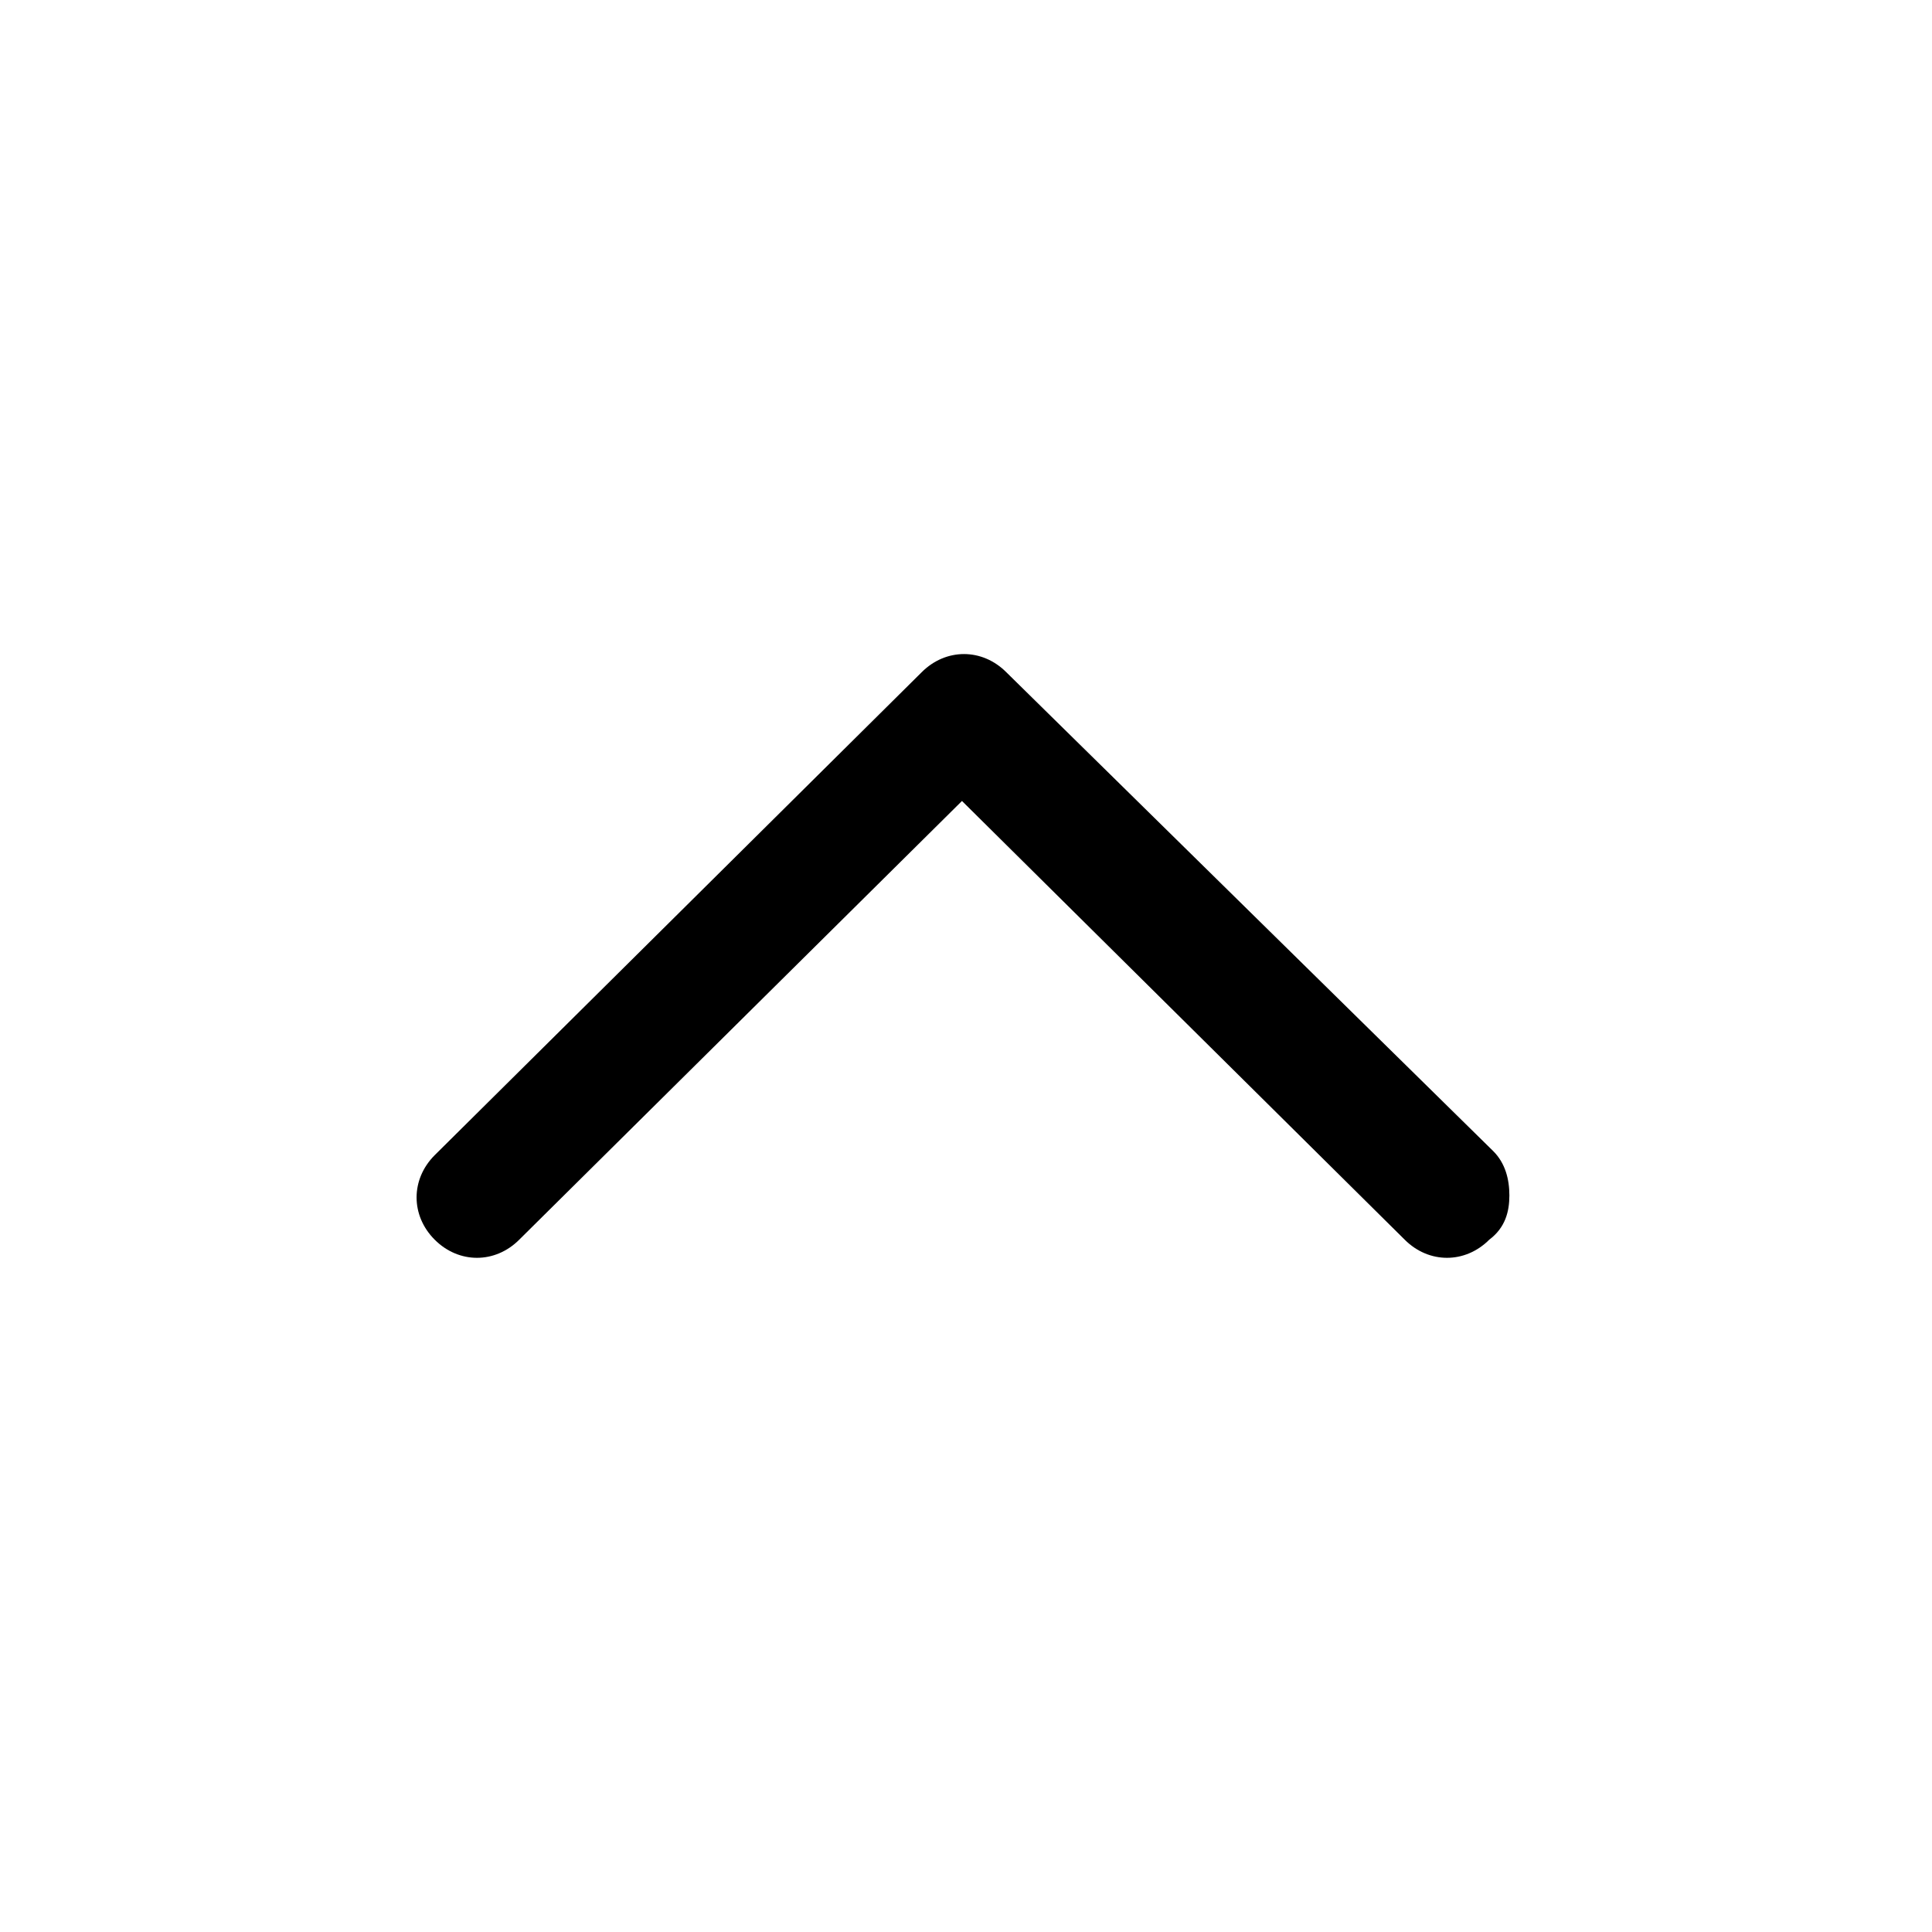
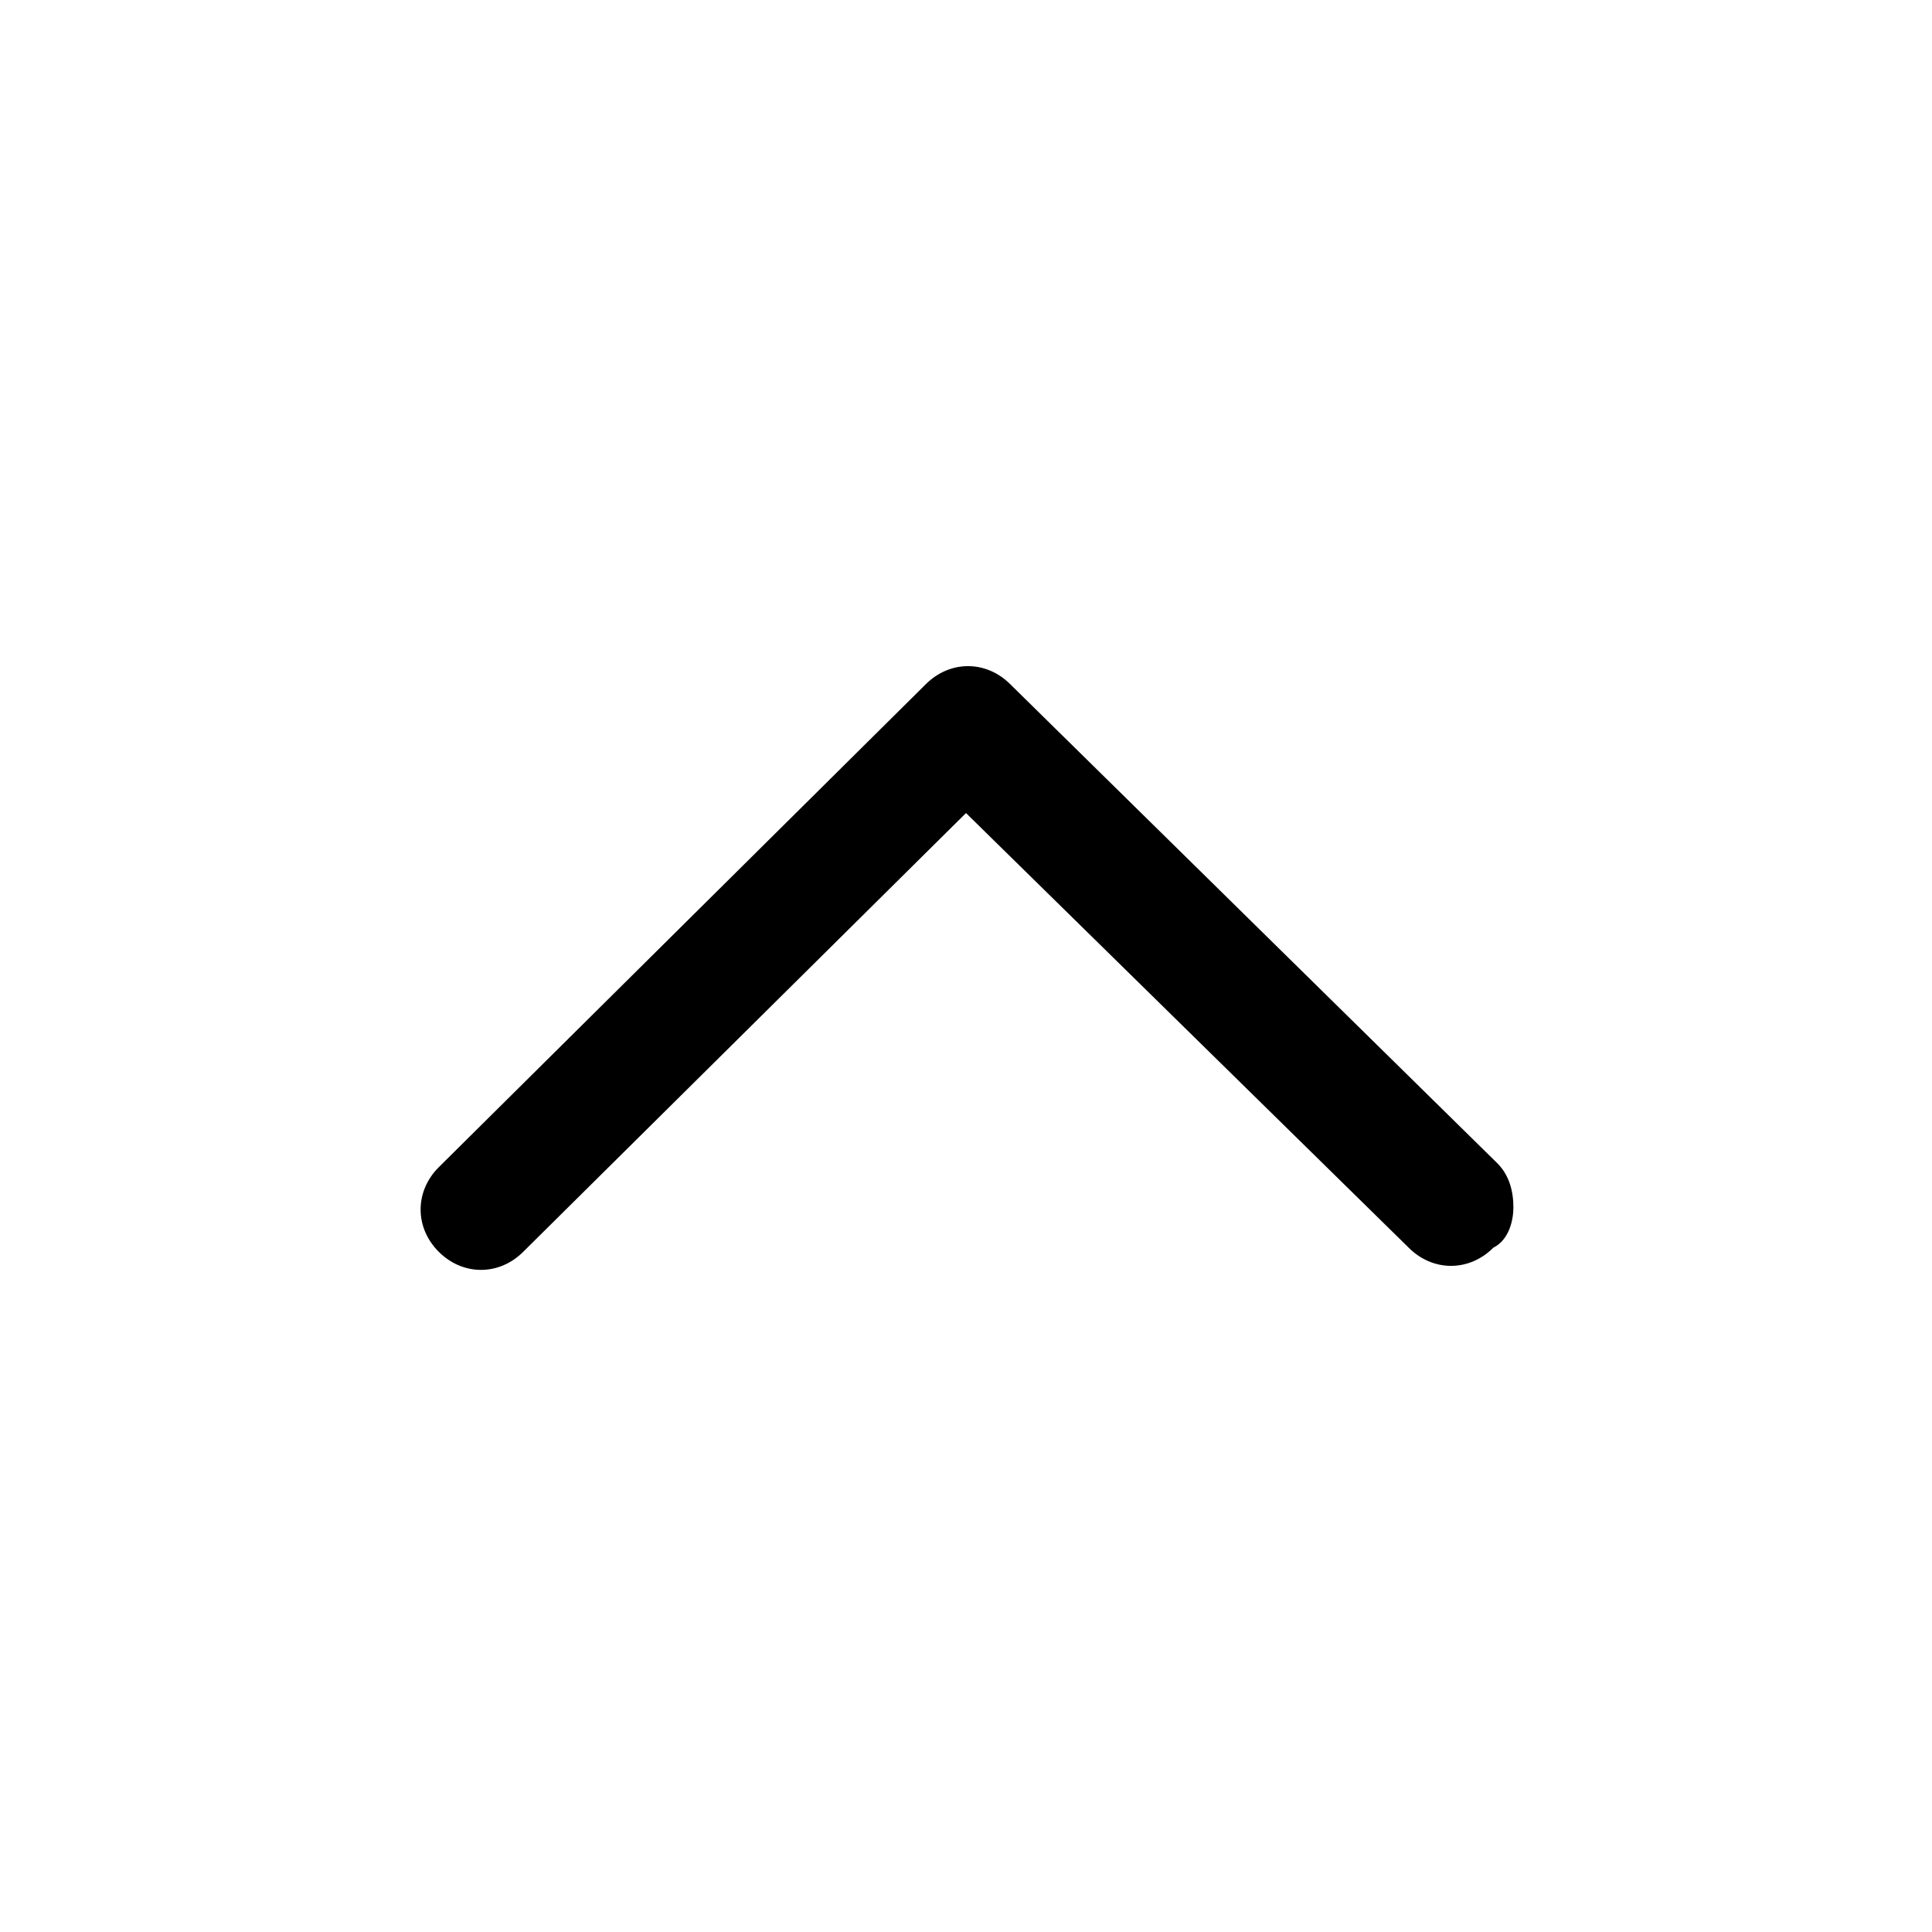
<svg xmlns="http://www.w3.org/2000/svg" version="1.1" id="Artboard" x="0px" y="0px" viewBox="0 0 48 48" style="enable-background:new 0 0 48 48;" xml:space="preserve">
-   <path d="M37.5,29.7c0-0.4-0.1-0.8-0.4-1.1L25,16.7c-0.6-0.6-1.5-0.6-2.1,0l-12.1,12c-0.6,0.6-0.6,1.5,0,2.1c0.6,0.6,1.5,0.6,2.1,0  l11-10.9l11,10.9c0.6,0.6,1.5,0.6,2.1,0C37.4,30.5,37.5,30.1,37.5,29.7z" />
+   <path d="M37.6,30c0-0.4-0.1-0.8-0.4-1.1L25.1,17c-0.6-0.6-1.5-0.6-2.1,0L10.9,29c-0.6,0.6-0.6,1.5,0,2.1c0.6,0.6,1.5,0.6,2.1,0  l11-10.9L35,31c0.6,0.6,1.5,0.6,2.1,0C37.5,30.8,37.6,30.3,37.6,30z" />
</svg>
